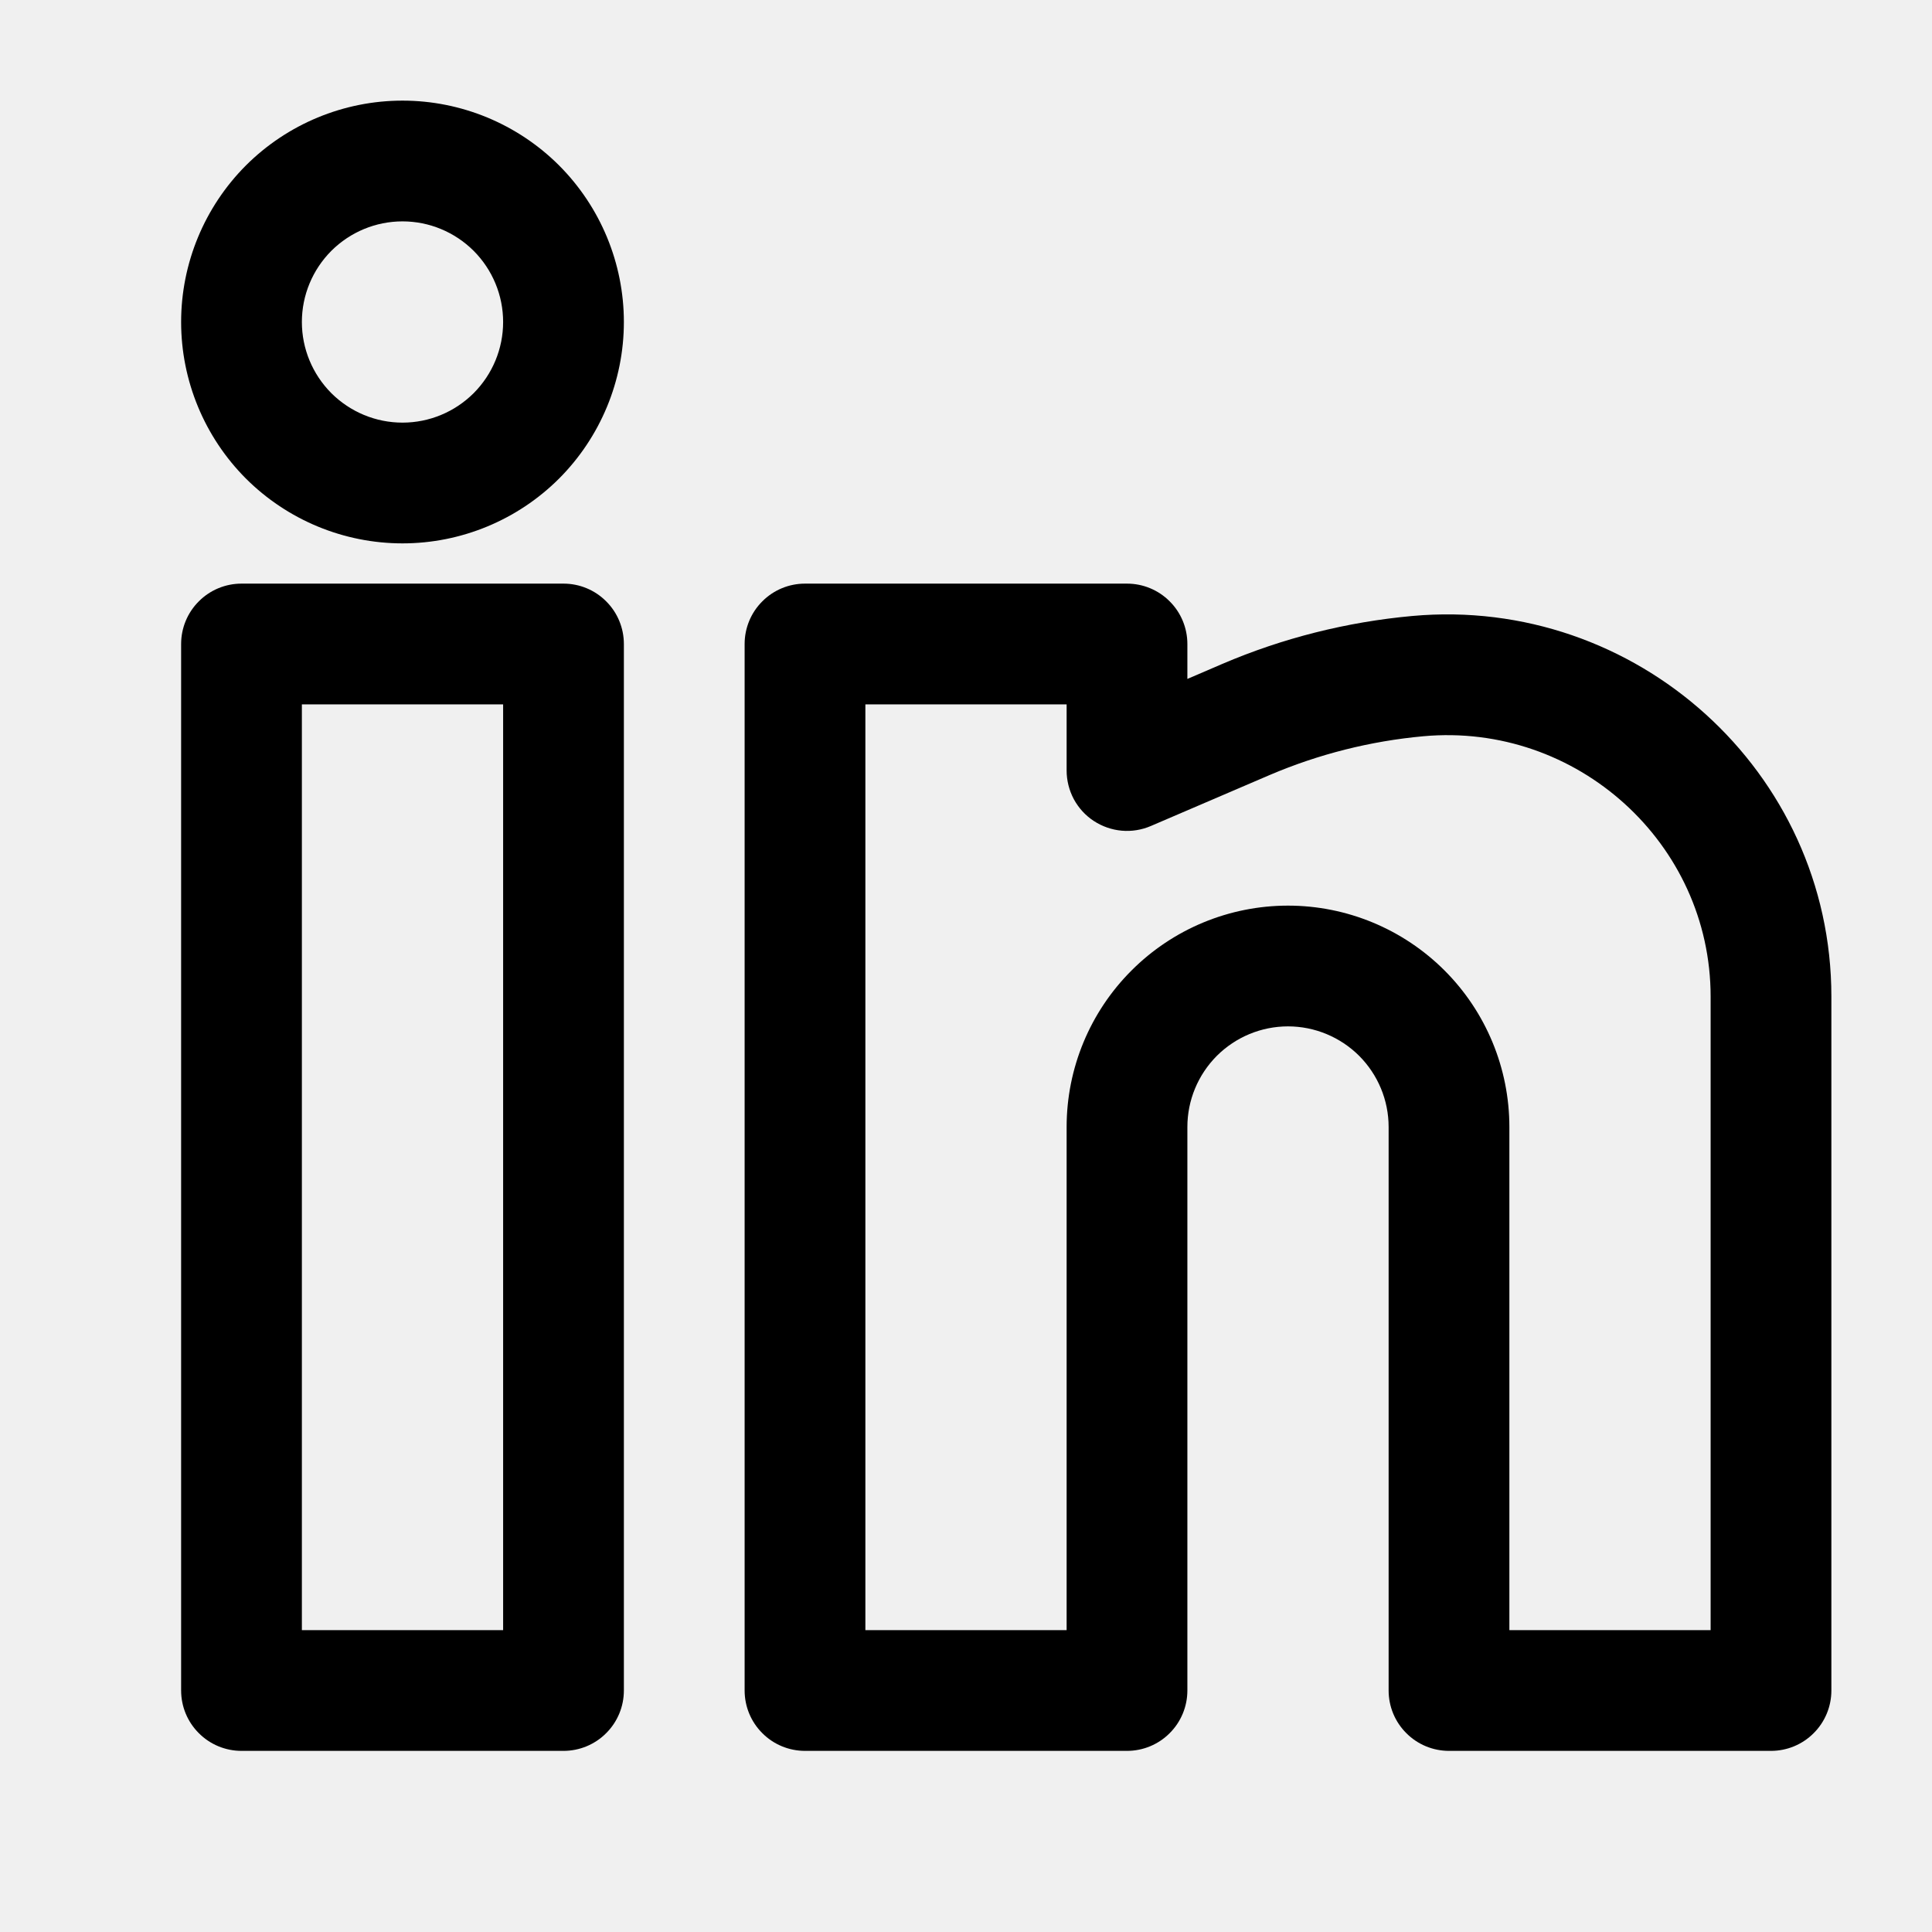
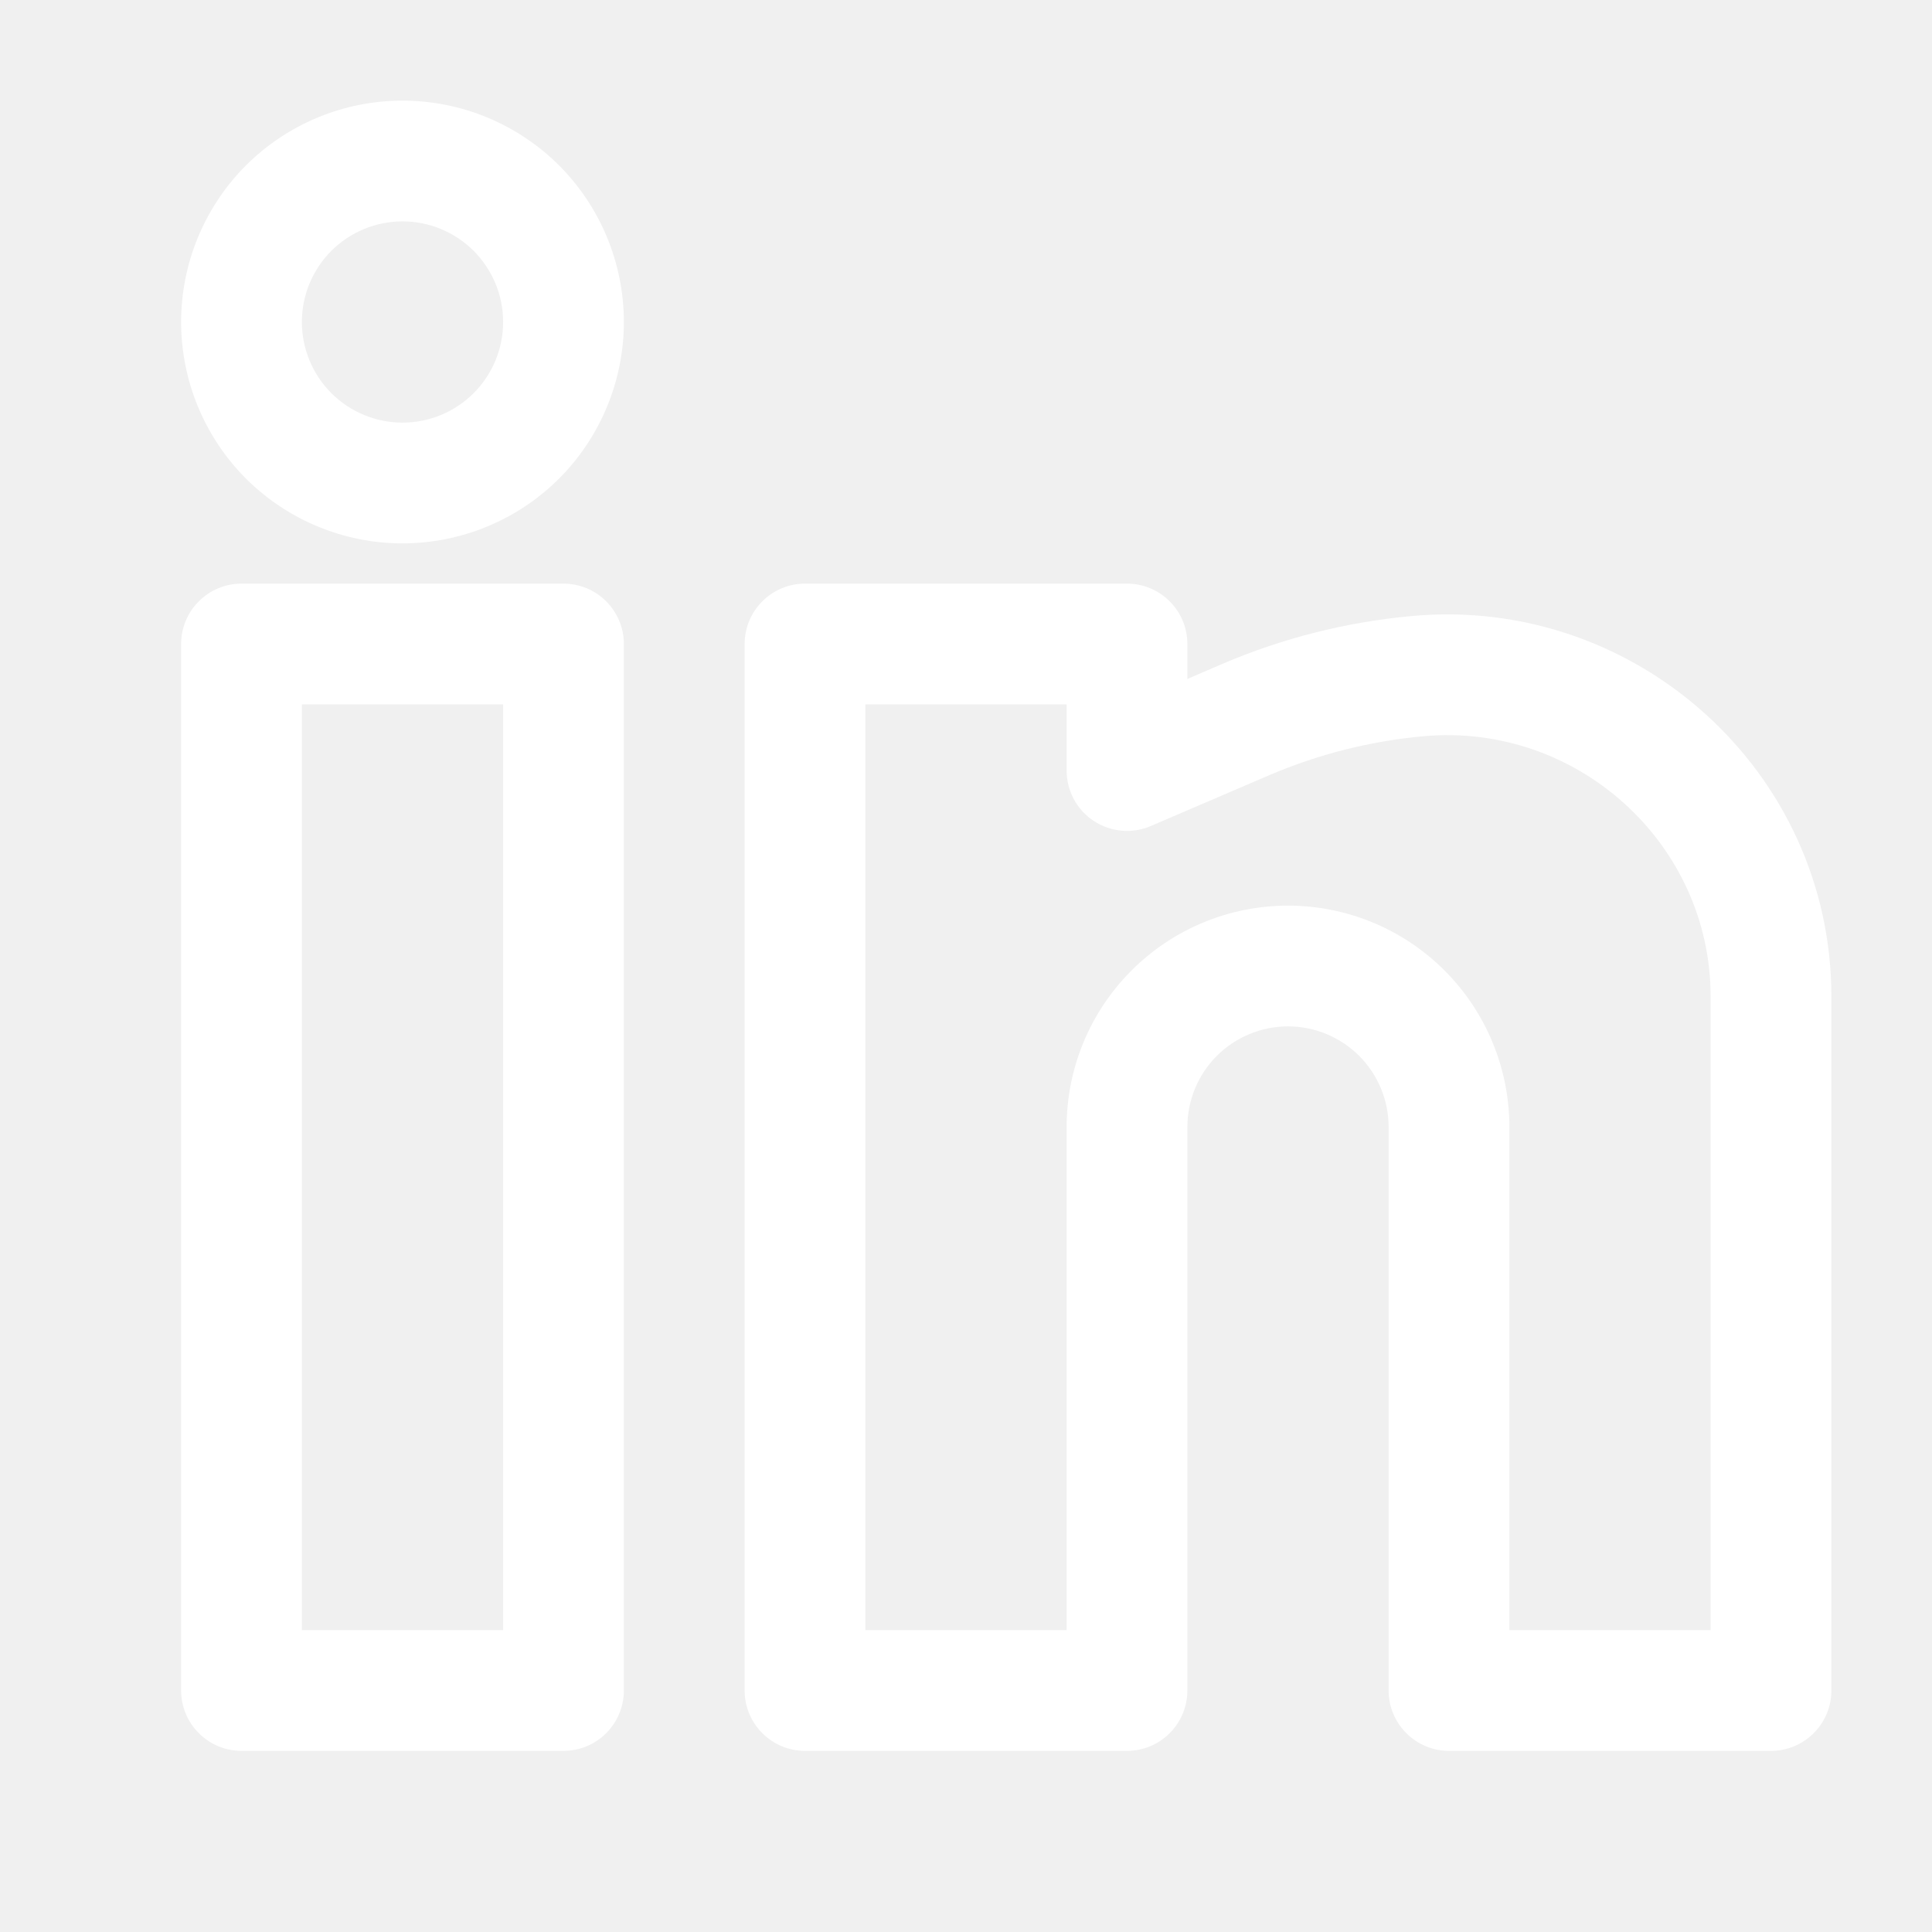
<svg xmlns="http://www.w3.org/2000/svg" width="24" height="24" viewBox="0 0 24 24" fill="none">
  <g clip-path="url(#clip0_278_227)">
-     <path fill-rule="evenodd" clip-rule="evenodd" d="M5 1.25C4.271 1.25 3.571 1.54 3.055 2.055C2.54 2.571 2.25 3.271 2.25 4C2.25 4.729 2.54 5.429 3.055 5.945C3.571 6.46 4.271 6.75 5 6.75C5.729 6.75 6.429 6.46 6.945 5.945C7.46 5.429 7.75 4.729 7.75 4C7.75 3.271 7.46 2.571 6.945 2.055C6.429 1.54 5.729 1.25 5 1.25ZM3.75 4C3.75 3.668 3.882 3.351 4.116 3.116C4.351 2.882 4.668 2.75 5 2.75C5.332 2.75 5.649 2.882 5.884 3.116C6.118 3.351 6.25 3.668 6.25 4C6.25 4.332 6.118 4.649 5.884 4.884C5.649 5.118 5.332 5.25 5 5.25C4.668 5.25 4.351 5.118 4.116 4.884C3.882 4.649 3.75 4.332 3.75 4ZM2.25 8C2.25 7.801 2.329 7.61 2.47 7.47C2.61 7.329 2.801 7.25 3 7.25H7C7.199 7.25 7.39 7.329 7.53 7.47C7.671 7.61 7.75 7.801 7.75 8V21C7.75 21.199 7.671 21.39 7.53 21.53C7.39 21.671 7.199 21.75 7 21.75H3C2.801 21.75 2.61 21.671 2.47 21.53C2.329 21.39 2.25 21.199 2.25 21V8ZM3.75 8.75V20.25H6.25V8.75H3.75ZM9.25 8C9.25 7.801 9.329 7.61 9.47 7.47C9.61 7.329 9.801 7.25 10 7.25H14C14.199 7.25 14.39 7.329 14.53 7.47C14.671 7.61 14.75 7.801 14.75 8V8.434L15.185 8.247C15.935 7.926 16.731 7.726 17.543 7.652C20.318 7.4 22.75 9.58 22.75 12.38V21C22.75 21.199 22.671 21.39 22.53 21.53C22.39 21.671 22.199 21.75 22 21.75H18C17.801 21.75 17.61 21.671 17.47 21.53C17.329 21.39 17.25 21.199 17.25 21V14C17.25 13.668 17.118 13.351 16.884 13.116C16.649 12.882 16.331 12.75 16 12.75C15.668 12.75 15.351 12.882 15.116 13.116C14.882 13.351 14.75 13.668 14.75 14V21C14.75 21.199 14.671 21.39 14.53 21.53C14.39 21.671 14.199 21.75 14 21.75H10C9.801 21.75 9.61 21.671 9.47 21.53C9.329 21.39 9.25 21.199 9.25 21V8ZM10.75 8.75V20.25H13.25V14C13.25 13.271 13.54 12.571 14.056 12.056C14.571 11.54 15.271 11.25 16 11.25C16.729 11.25 17.429 11.54 17.945 12.056C18.46 12.571 18.75 13.271 18.75 14V20.25H21.25V12.38C21.25 10.476 19.589 8.972 17.68 9.146C17.024 9.206 16.382 9.368 15.776 9.626L14.296 10.261C14.182 10.31 14.057 10.33 13.934 10.319C13.81 10.308 13.691 10.266 13.587 10.198C13.483 10.13 13.398 10.036 13.339 9.927C13.281 9.818 13.25 9.695 13.25 9.571V8.75H10.75Z" fill="black" />
+     <path fill-rule="evenodd" clip-rule="evenodd" d="M5 1.25C4.271 1.25 3.571 1.54 3.055 2.055C2.54 2.571 2.25 3.271 2.25 4C2.25 4.729 2.54 5.429 3.055 5.945C3.571 6.46 4.271 6.75 5 6.75C5.729 6.75 6.429 6.46 6.945 5.945C7.46 5.429 7.75 4.729 7.75 4C7.75 3.271 7.46 2.571 6.945 2.055C6.429 1.54 5.729 1.25 5 1.25ZM3.75 4C3.75 3.668 3.882 3.351 4.116 3.116C4.351 2.882 4.668 2.75 5 2.75C5.332 2.75 5.649 2.882 5.884 3.116C6.118 3.351 6.25 3.668 6.25 4C6.25 4.332 6.118 4.649 5.884 4.884C5.649 5.118 5.332 5.25 5 5.25C4.668 5.25 4.351 5.118 4.116 4.884C3.882 4.649 3.75 4.332 3.75 4ZM2.25 8C2.25 7.801 2.329 7.61 2.47 7.47C2.61 7.329 2.801 7.25 3 7.25H7C7.199 7.25 7.39 7.329 7.53 7.47C7.671 7.61 7.75 7.801 7.75 8V21C7.75 21.199 7.671 21.39 7.53 21.53C7.39 21.671 7.199 21.75 7 21.75H3C2.801 21.75 2.61 21.671 2.47 21.53C2.329 21.39 2.25 21.199 2.25 21V8ZM3.75 8.75V20.25H6.25V8.75H3.75ZM9.25 8C9.25 7.801 9.329 7.61 9.47 7.47C9.61 7.329 9.801 7.25 10 7.25H14C14.199 7.25 14.39 7.329 14.53 7.47C14.671 7.61 14.75 7.801 14.75 8V8.434L15.185 8.247C15.935 7.926 16.731 7.726 17.543 7.652C20.318 7.4 22.75 9.58 22.75 12.38V21C22.75 21.199 22.671 21.39 22.53 21.53C22.39 21.671 22.199 21.75 22 21.75H18C17.801 21.75 17.61 21.671 17.47 21.53C17.329 21.39 17.25 21.199 17.25 21V14C17.25 13.668 17.118 13.351 16.884 13.116C16.649 12.882 16.331 12.75 16 12.75C15.668 12.75 15.351 12.882 15.116 13.116C14.882 13.351 14.75 13.668 14.75 14V21C14.75 21.199 14.671 21.39 14.53 21.53C14.39 21.671 14.199 21.75 14 21.75H10C9.801 21.75 9.61 21.671 9.47 21.53C9.329 21.39 9.25 21.199 9.25 21V8ZM10.75 8.75V20.25H13.25V14C13.25 13.271 13.54 12.571 14.056 12.056C14.571 11.54 15.271 11.25 16 11.25C16.729 11.25 17.429 11.54 17.945 12.056C18.46 12.571 18.75 13.271 18.75 14V20.25H21.25V12.38C21.25 10.476 19.589 8.972 17.68 9.146C17.024 9.206 16.382 9.368 15.776 9.626L14.296 10.261C14.182 10.31 14.057 10.33 13.934 10.319C13.81 10.308 13.691 10.266 13.587 10.198C13.483 10.13 13.398 10.036 13.339 9.927C13.281 9.818 13.25 9.695 13.25 9.571V8.75H10.75Z" fill="#fff" />
  </g>
  <defs>
    <clipPath id="clip0_278_227">
      <rect width="24" height="24" fill="white" />
    </clipPath>
  </defs>
</svg>
